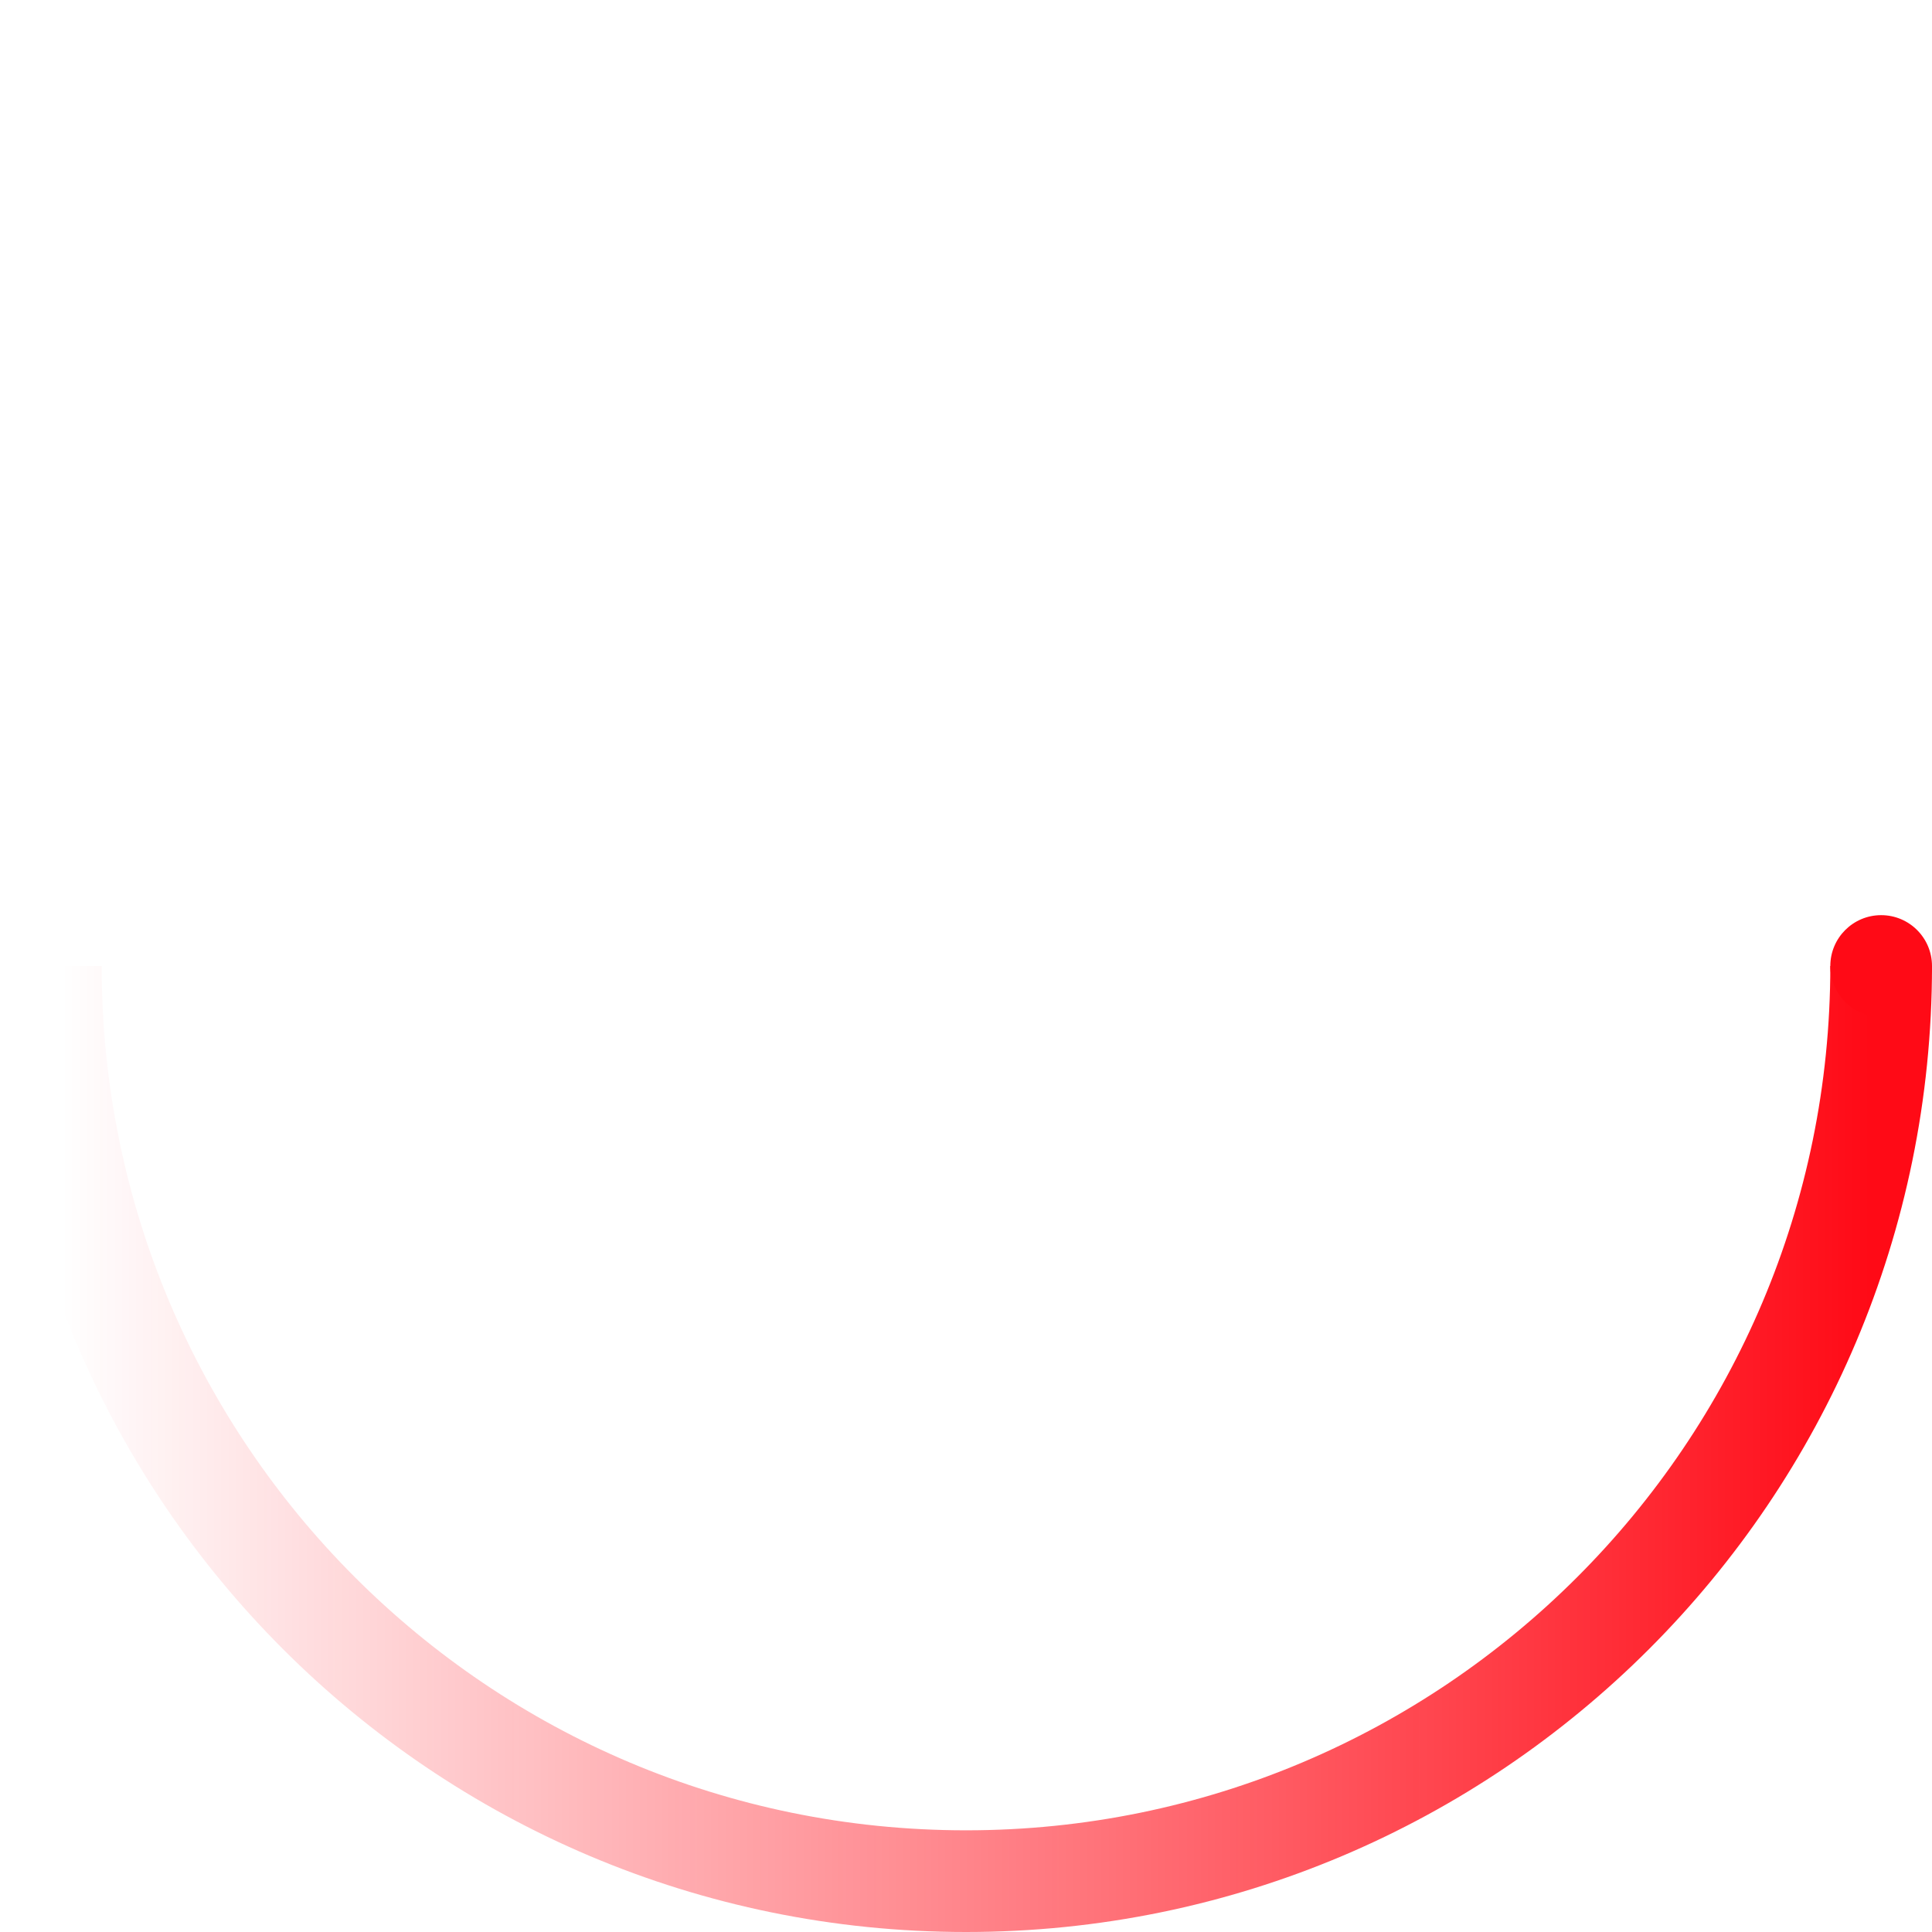
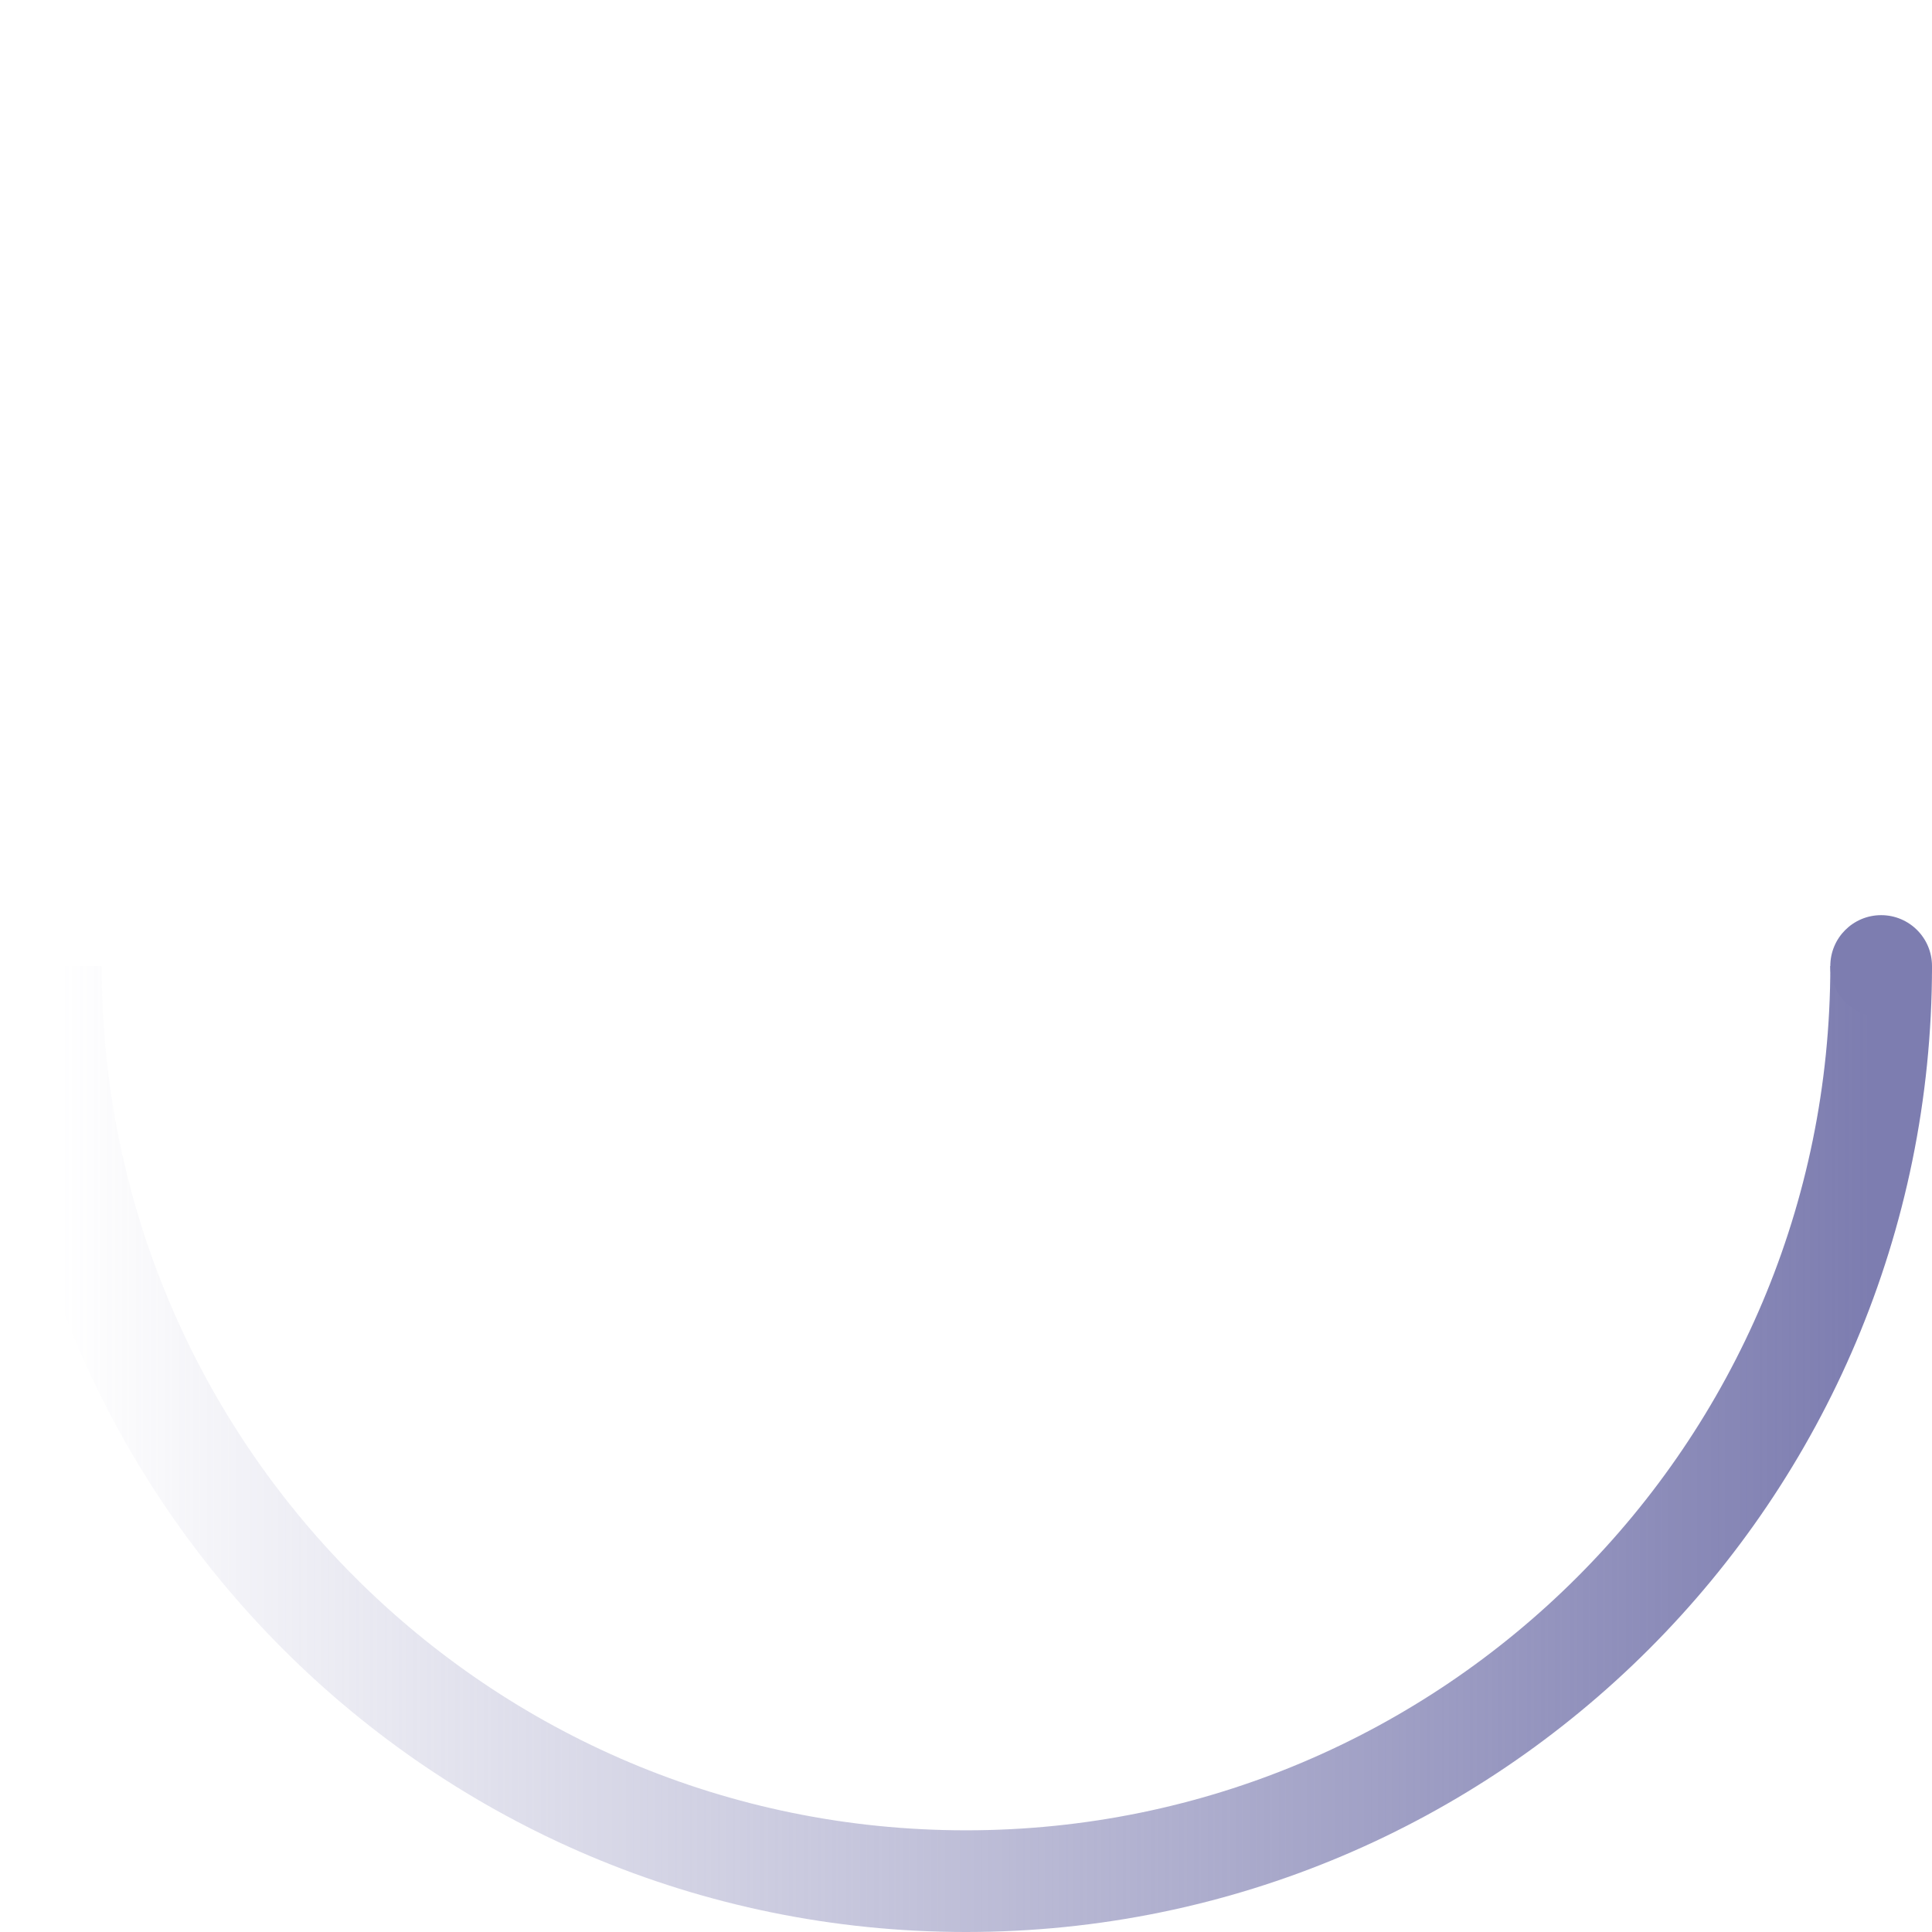
<svg xmlns="http://www.w3.org/2000/svg" width="50" height="50" viewBox="0 0 38 38">
  <defs>
    <linearGradient x1="0%" y1="100%" x2="100%" y2="100%" id="a">
-       <stop stop-color="#ff0a16" stop-opacity="0" offset="0%" />
-       <stop stop-color="#ff0a16" stop-opacity=".631" offset="63.146%" />
-       <stop stop-color="#ff0a16" offset="100%" />
+       <stop stop-color="#7D7DB0" stop-opacity="0" offset="0%" />
+       <stop stop-color="#7D7DB0" stop-opacity=".631" offset="63.146%" />
+       <stop stop-color="#7D7DB0" offset="100%" />
    </linearGradient>
  </defs>
  <g fill="none" fill-rule="evenodd">
    <g transform="translate(1 1)">
      <path d="M0,18 C0,27.941 8.059,36 18,36 C27.941,36 36,27.941 36,18" id="Oval-2" stroke="url(#a)" stroke-width="2">
        <animateTransform attributeName="transform" type="rotate" from="360 18 18" to="0 18 18" dur="1.9s" repeatCount="indefinite" />
      </path>
-       <circle fill="#ff0a16" cx="36" cy="18" r="1">
+       <circle fill="#7D7DB0" cx="36" cy="18" r="1">
        <animateTransform attributeName="transform" type="rotate" from="360 18 18" to="0 18 18" dur="1.9s" repeatCount="indefinite" />
      </circle>
    </g>
  </g>
</svg>
